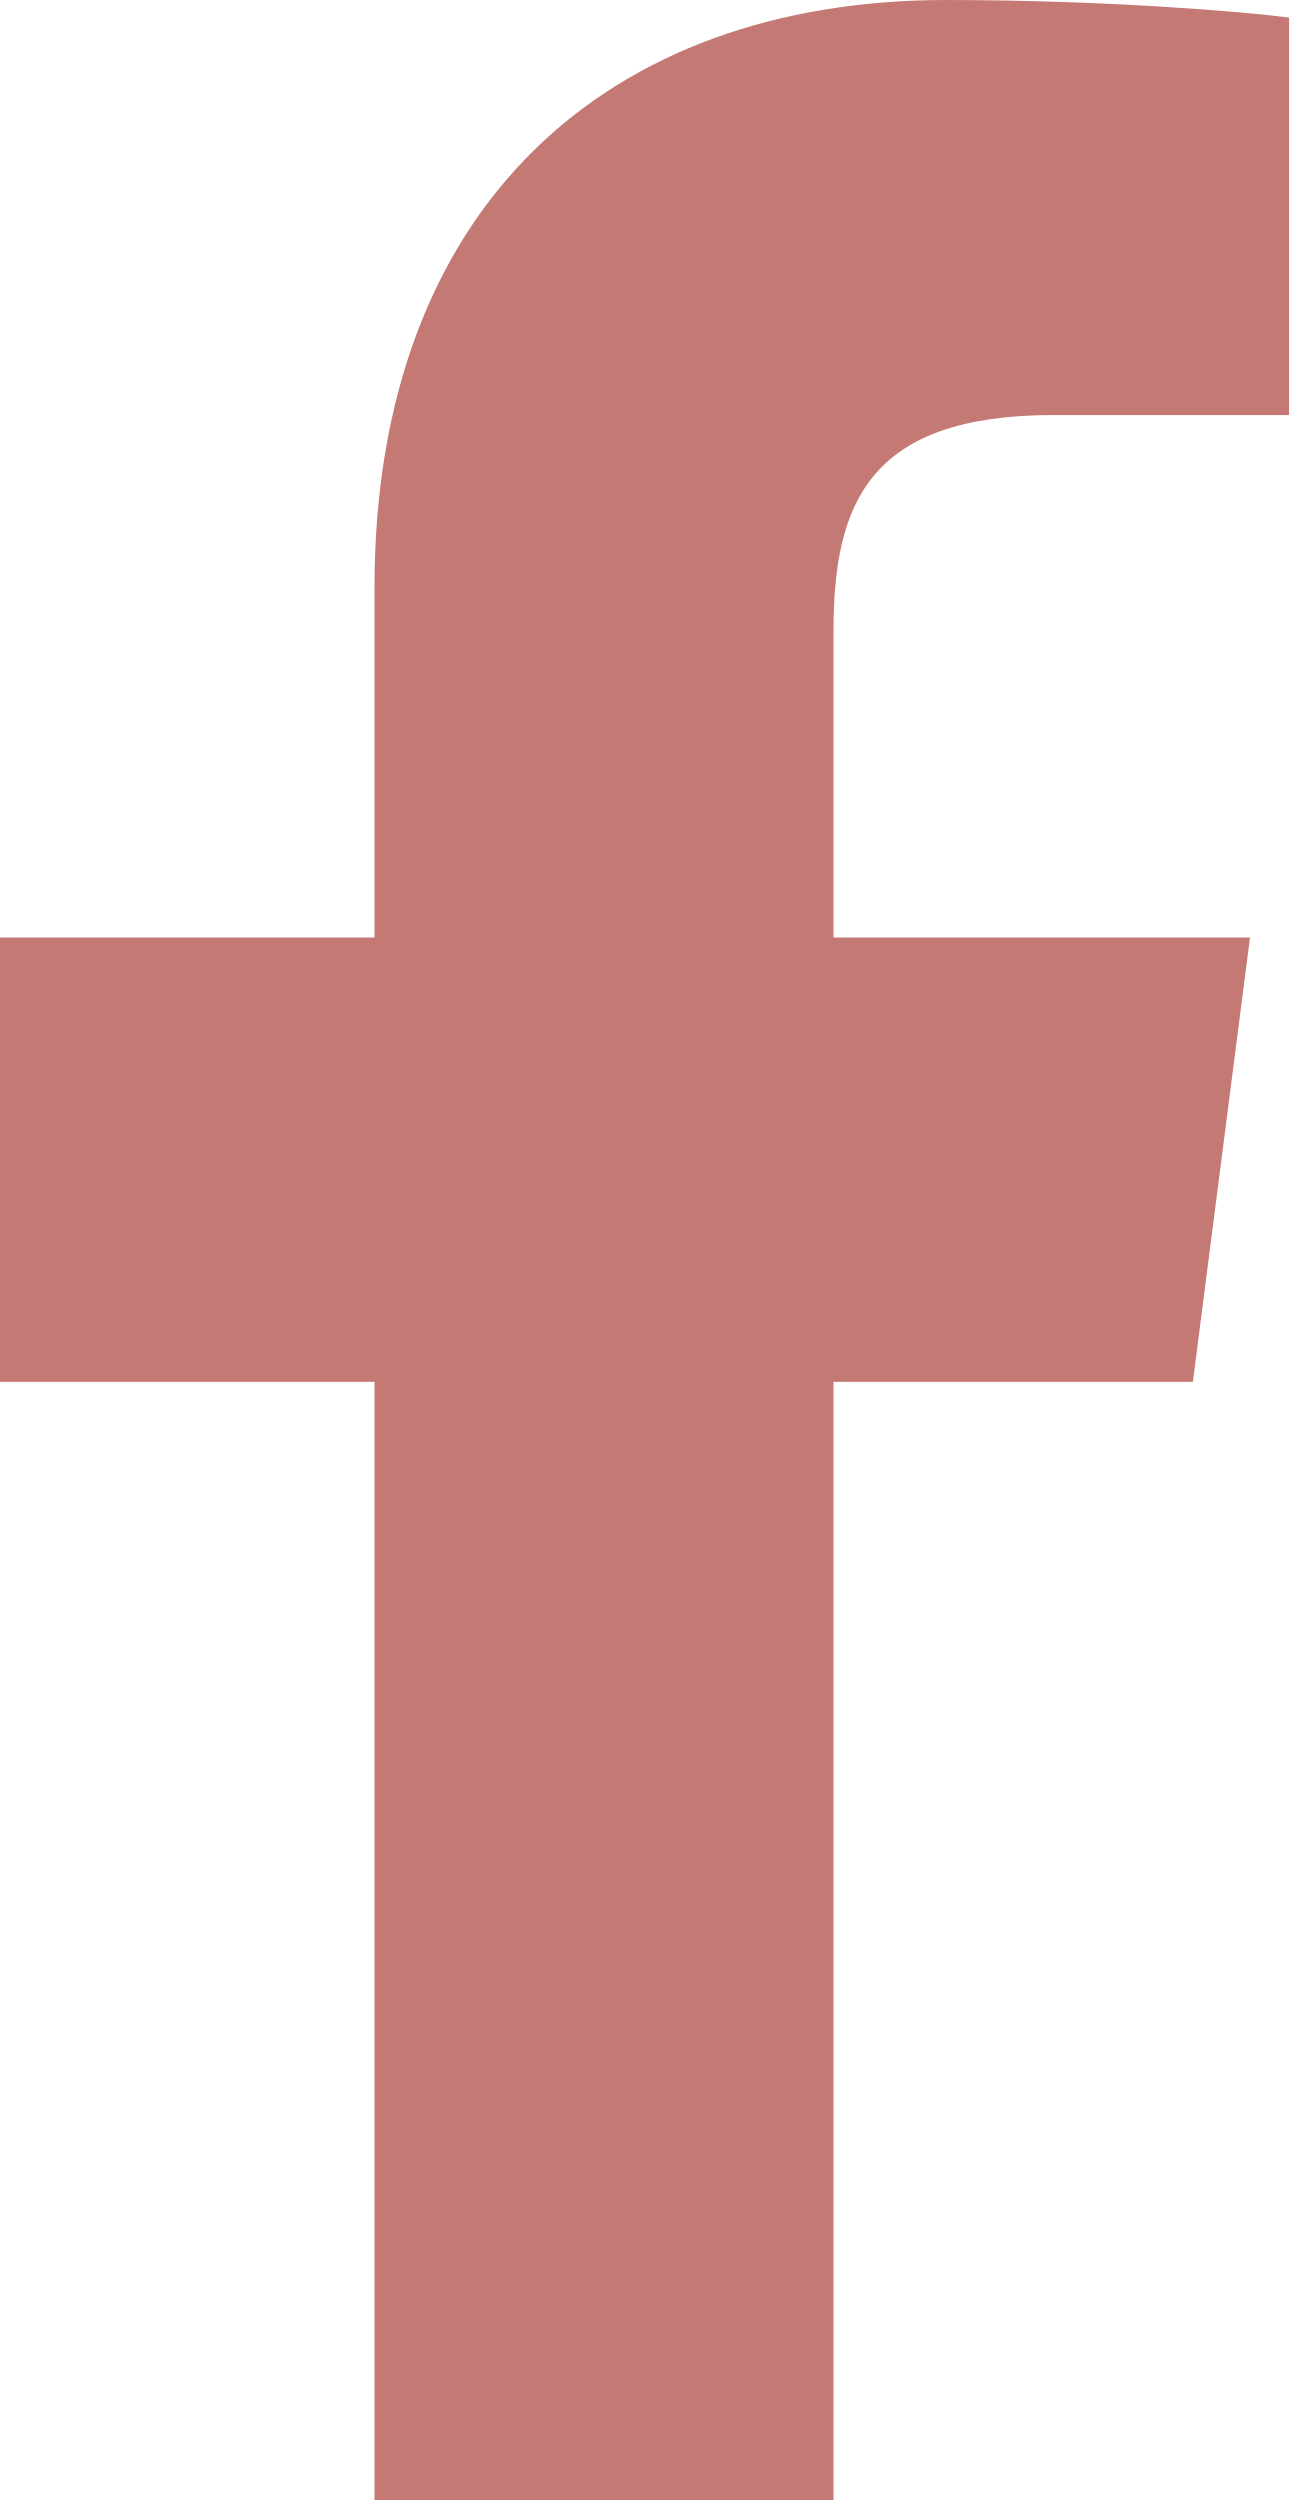
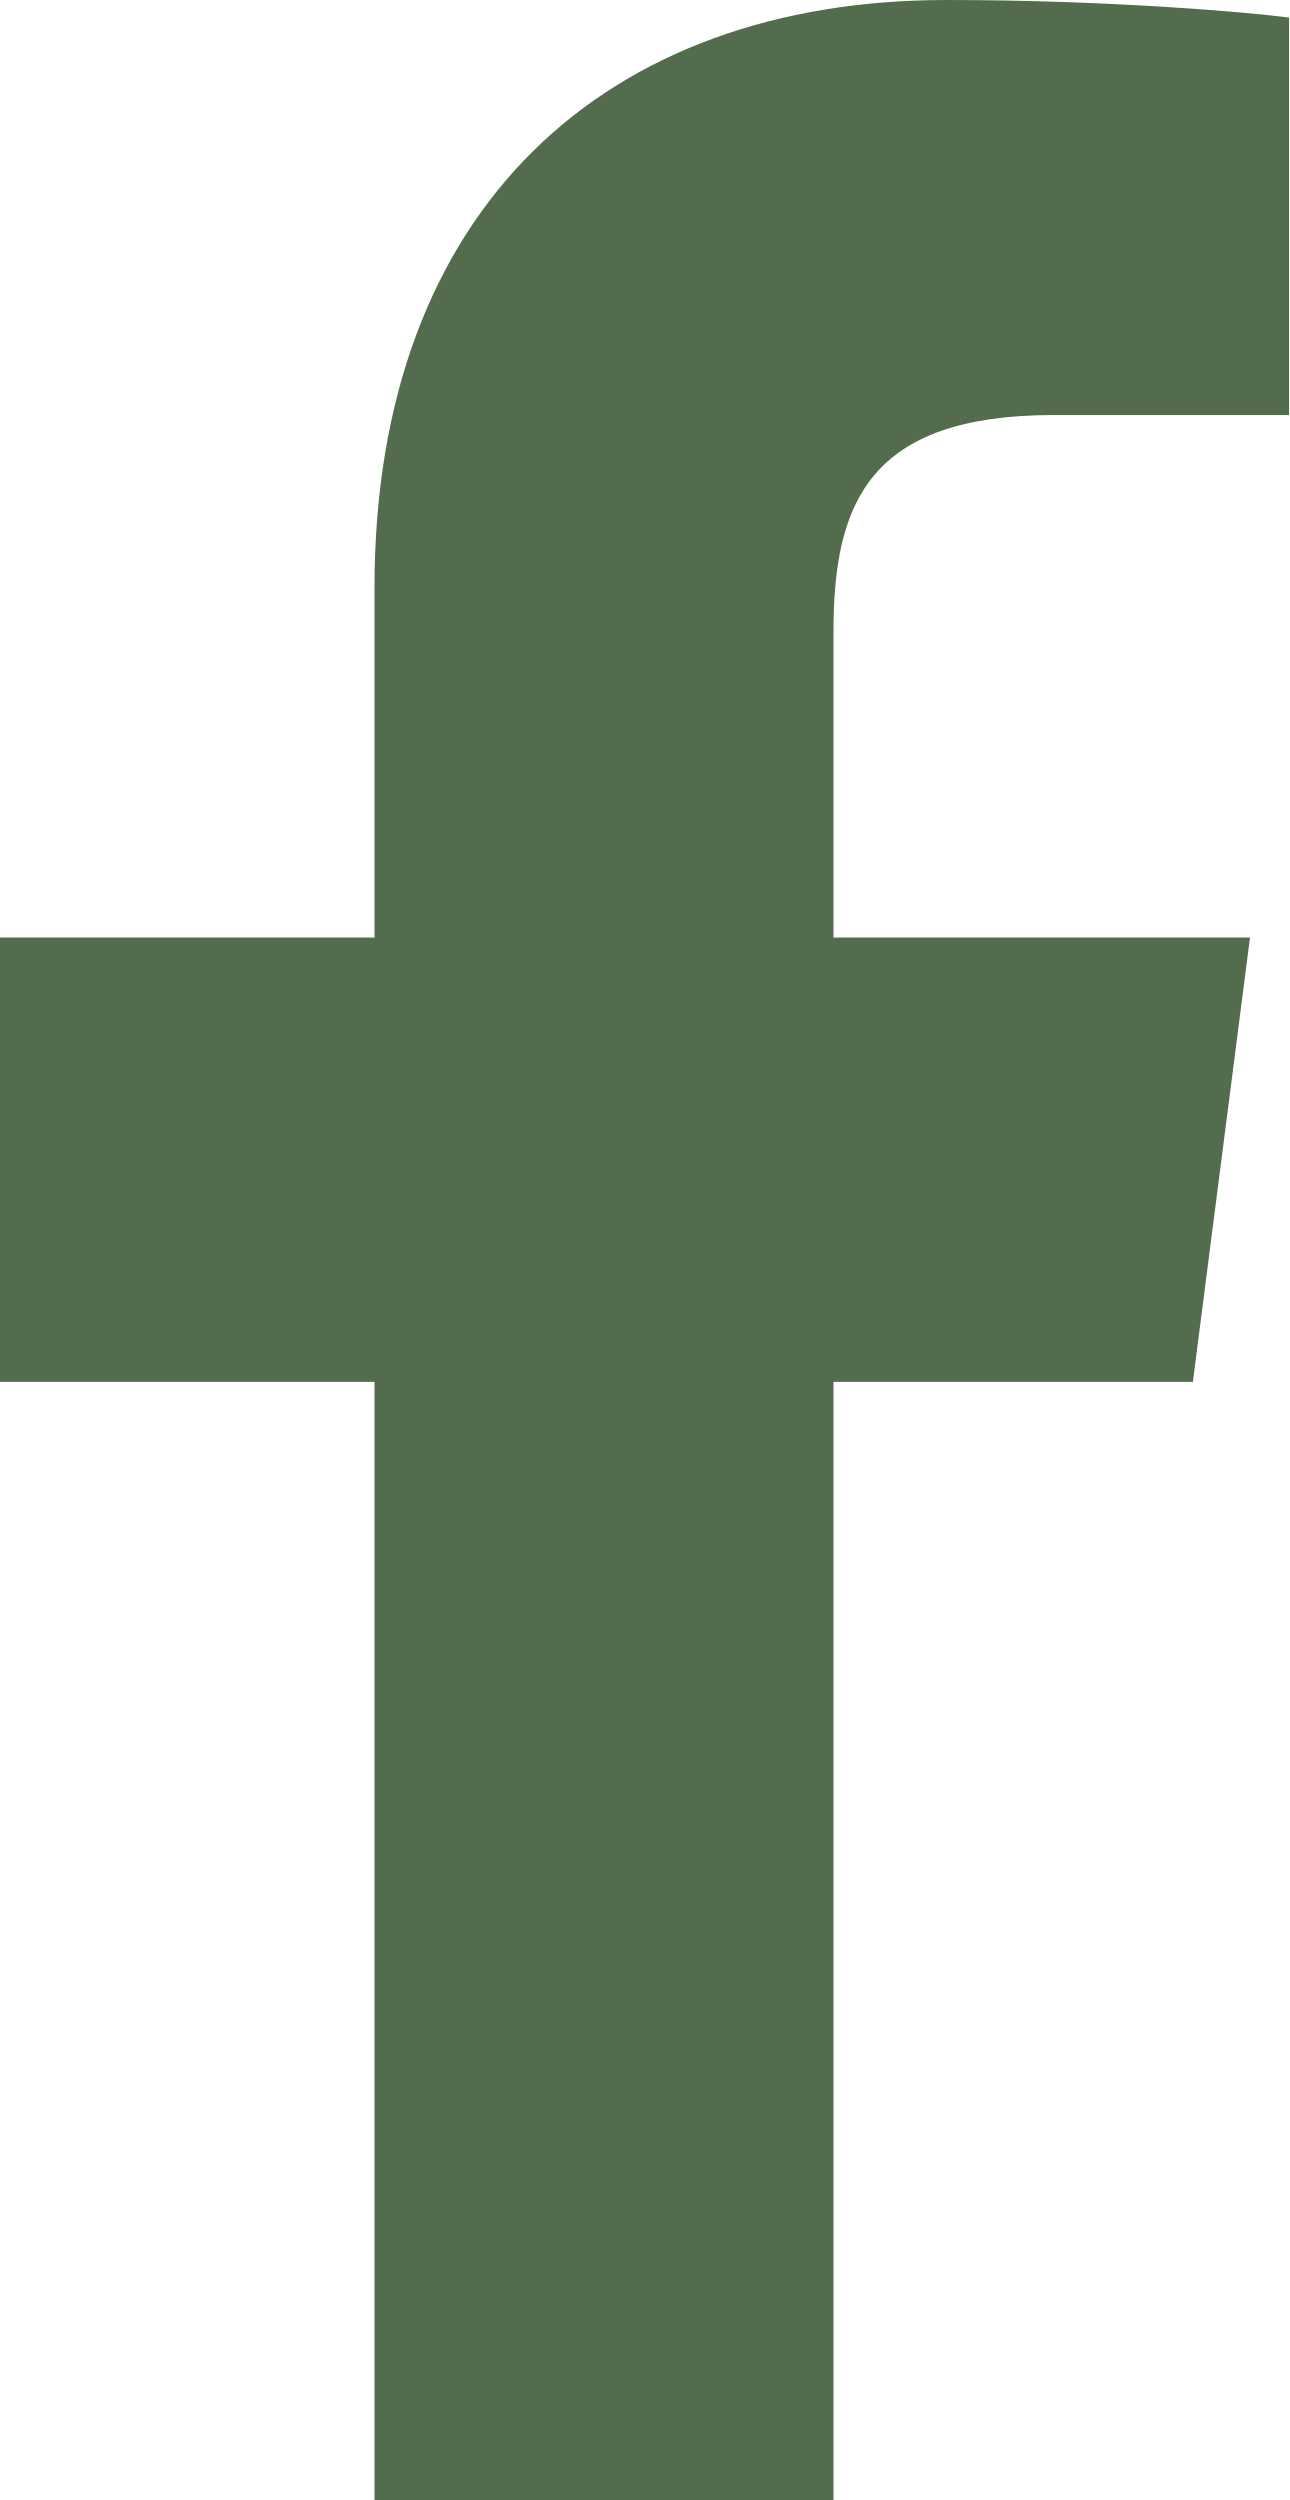
- <svg xmlns="http://www.w3.org/2000/svg" viewBox="0 0 264 512" fill="#C57974">
+ <svg xmlns="http://www.w3.org/2000/svg" viewBox="0 0 264 512" fill="#536C4E">
  <path d="M76.7 512V283H0v-91h76.7v-71.7C76.7 42.4 124.3 0 193.8 0c33.3 0 61.9 2.5 70.2 3.6V85h-48.2c-37.8 0-45.1 18-45.1 44.3V192H256l-11.7 91h-73.6v229" />
</svg>
